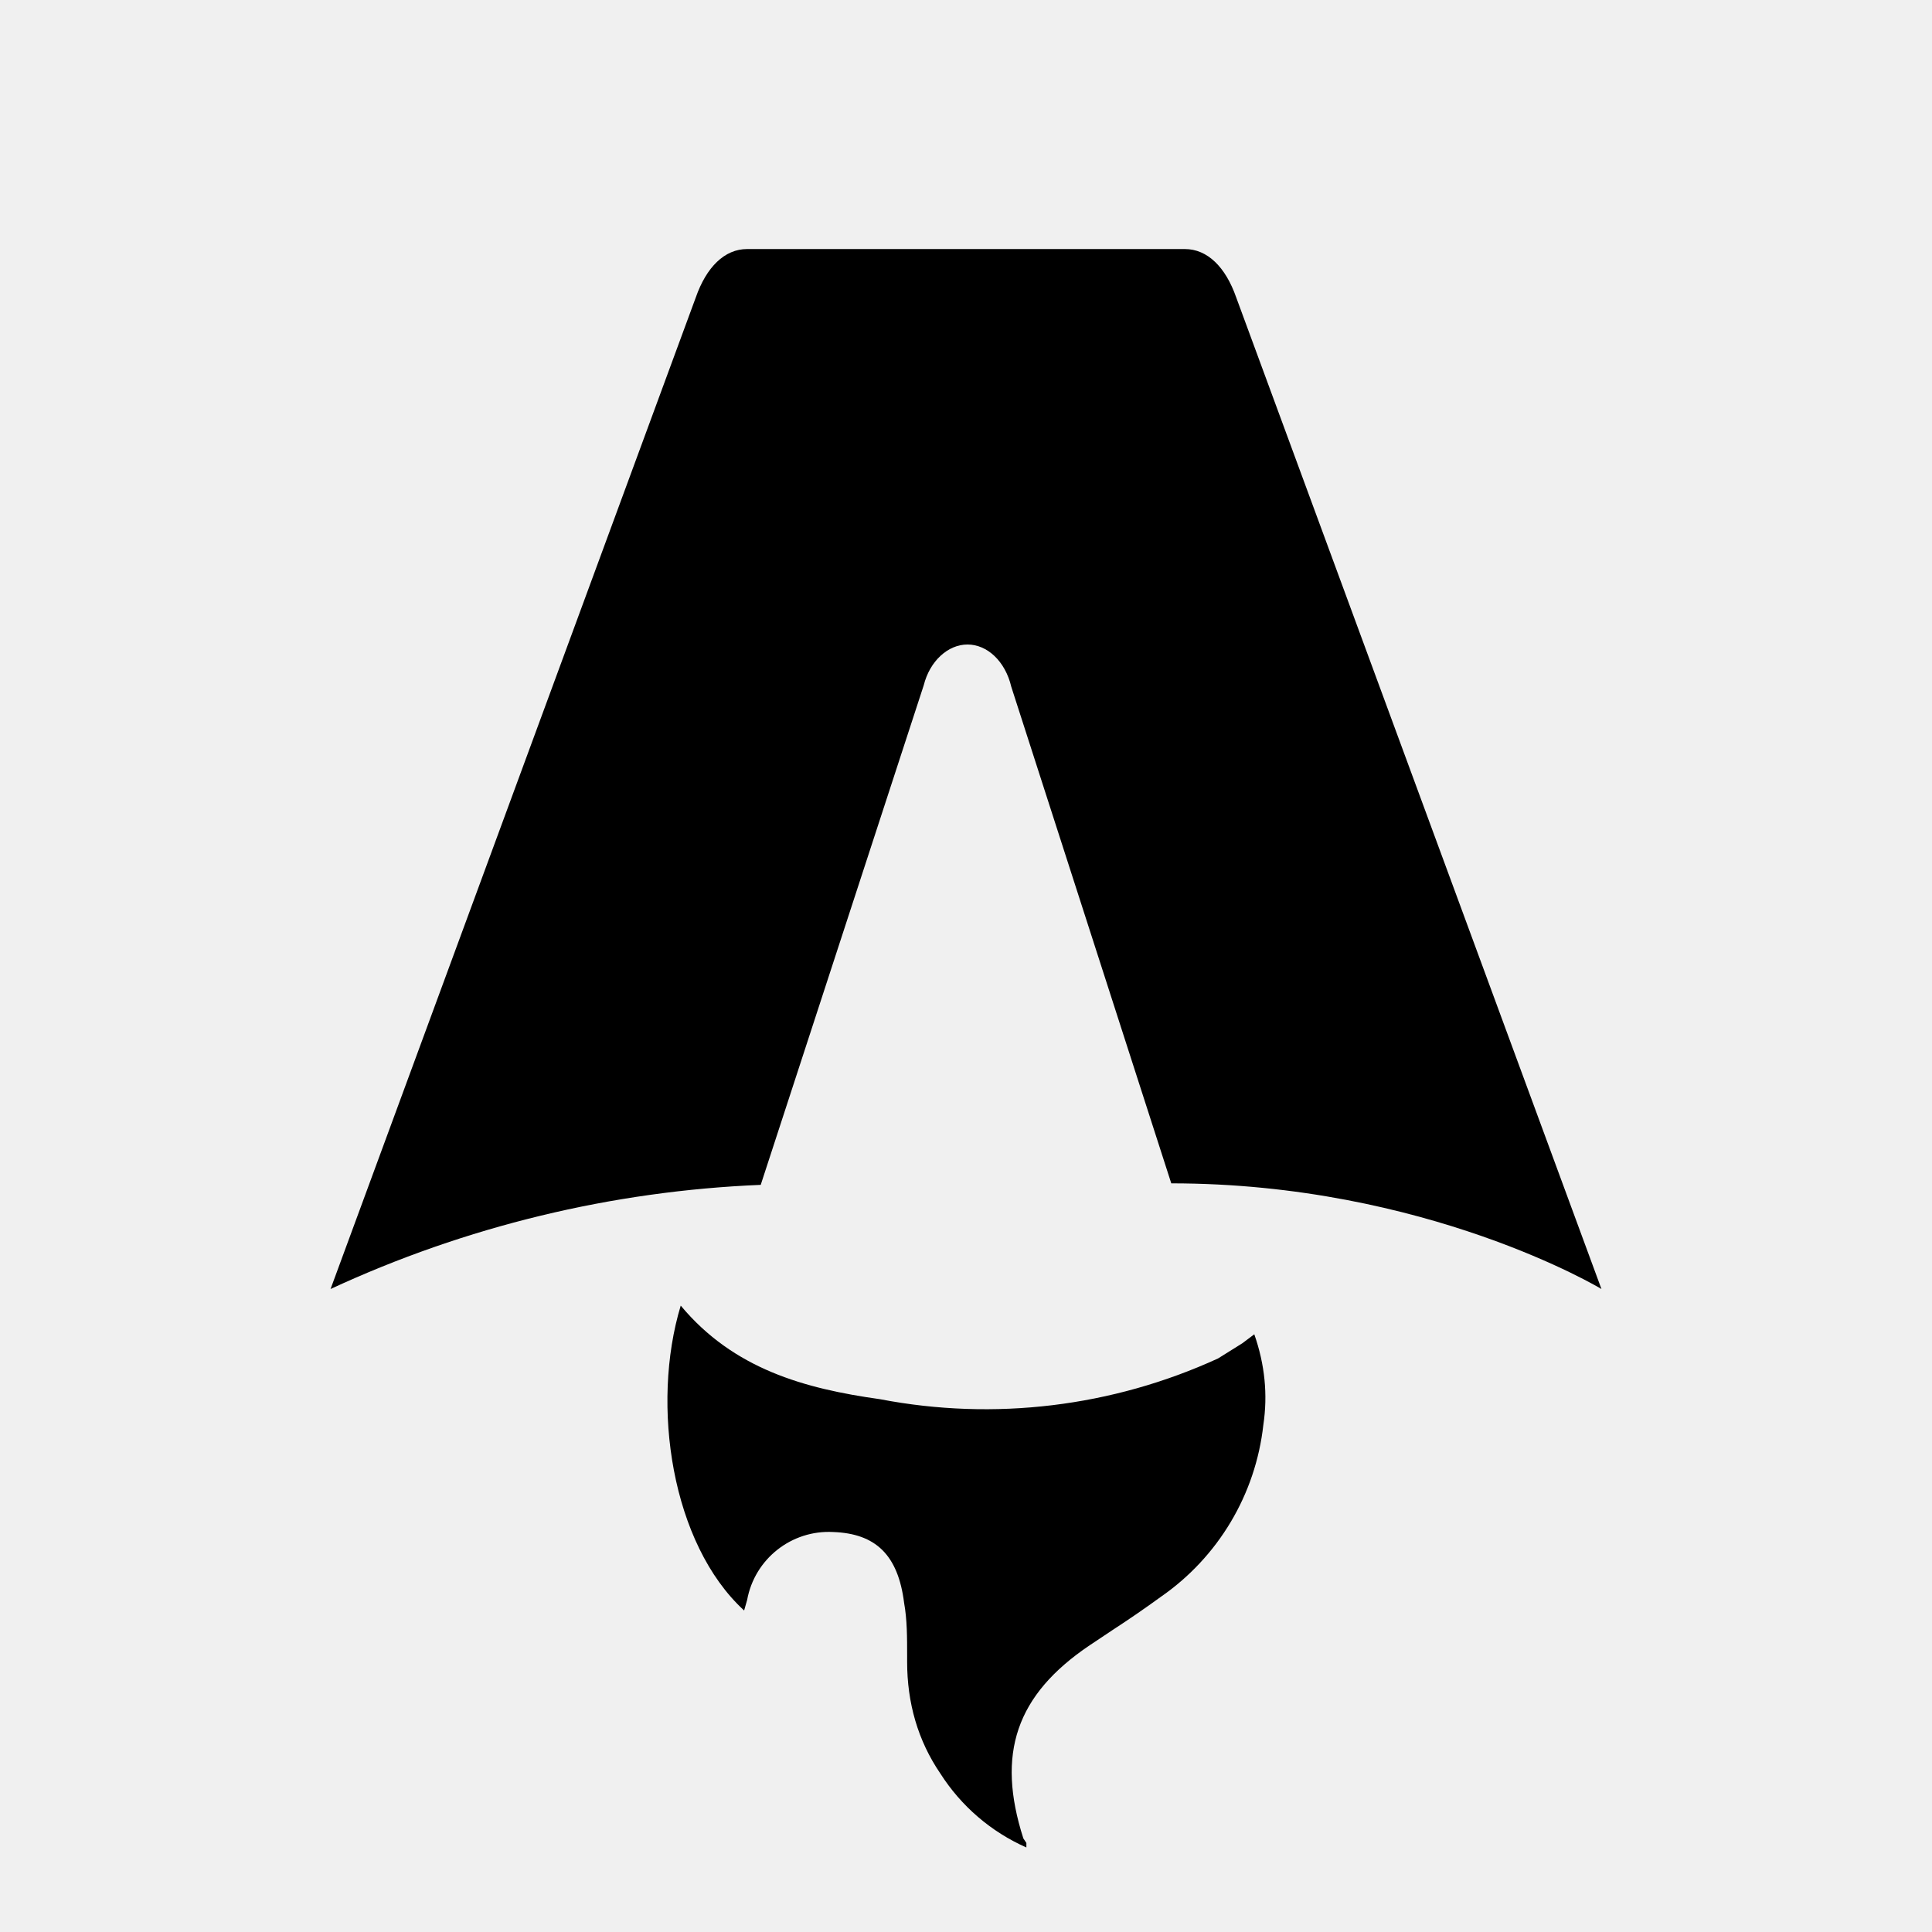
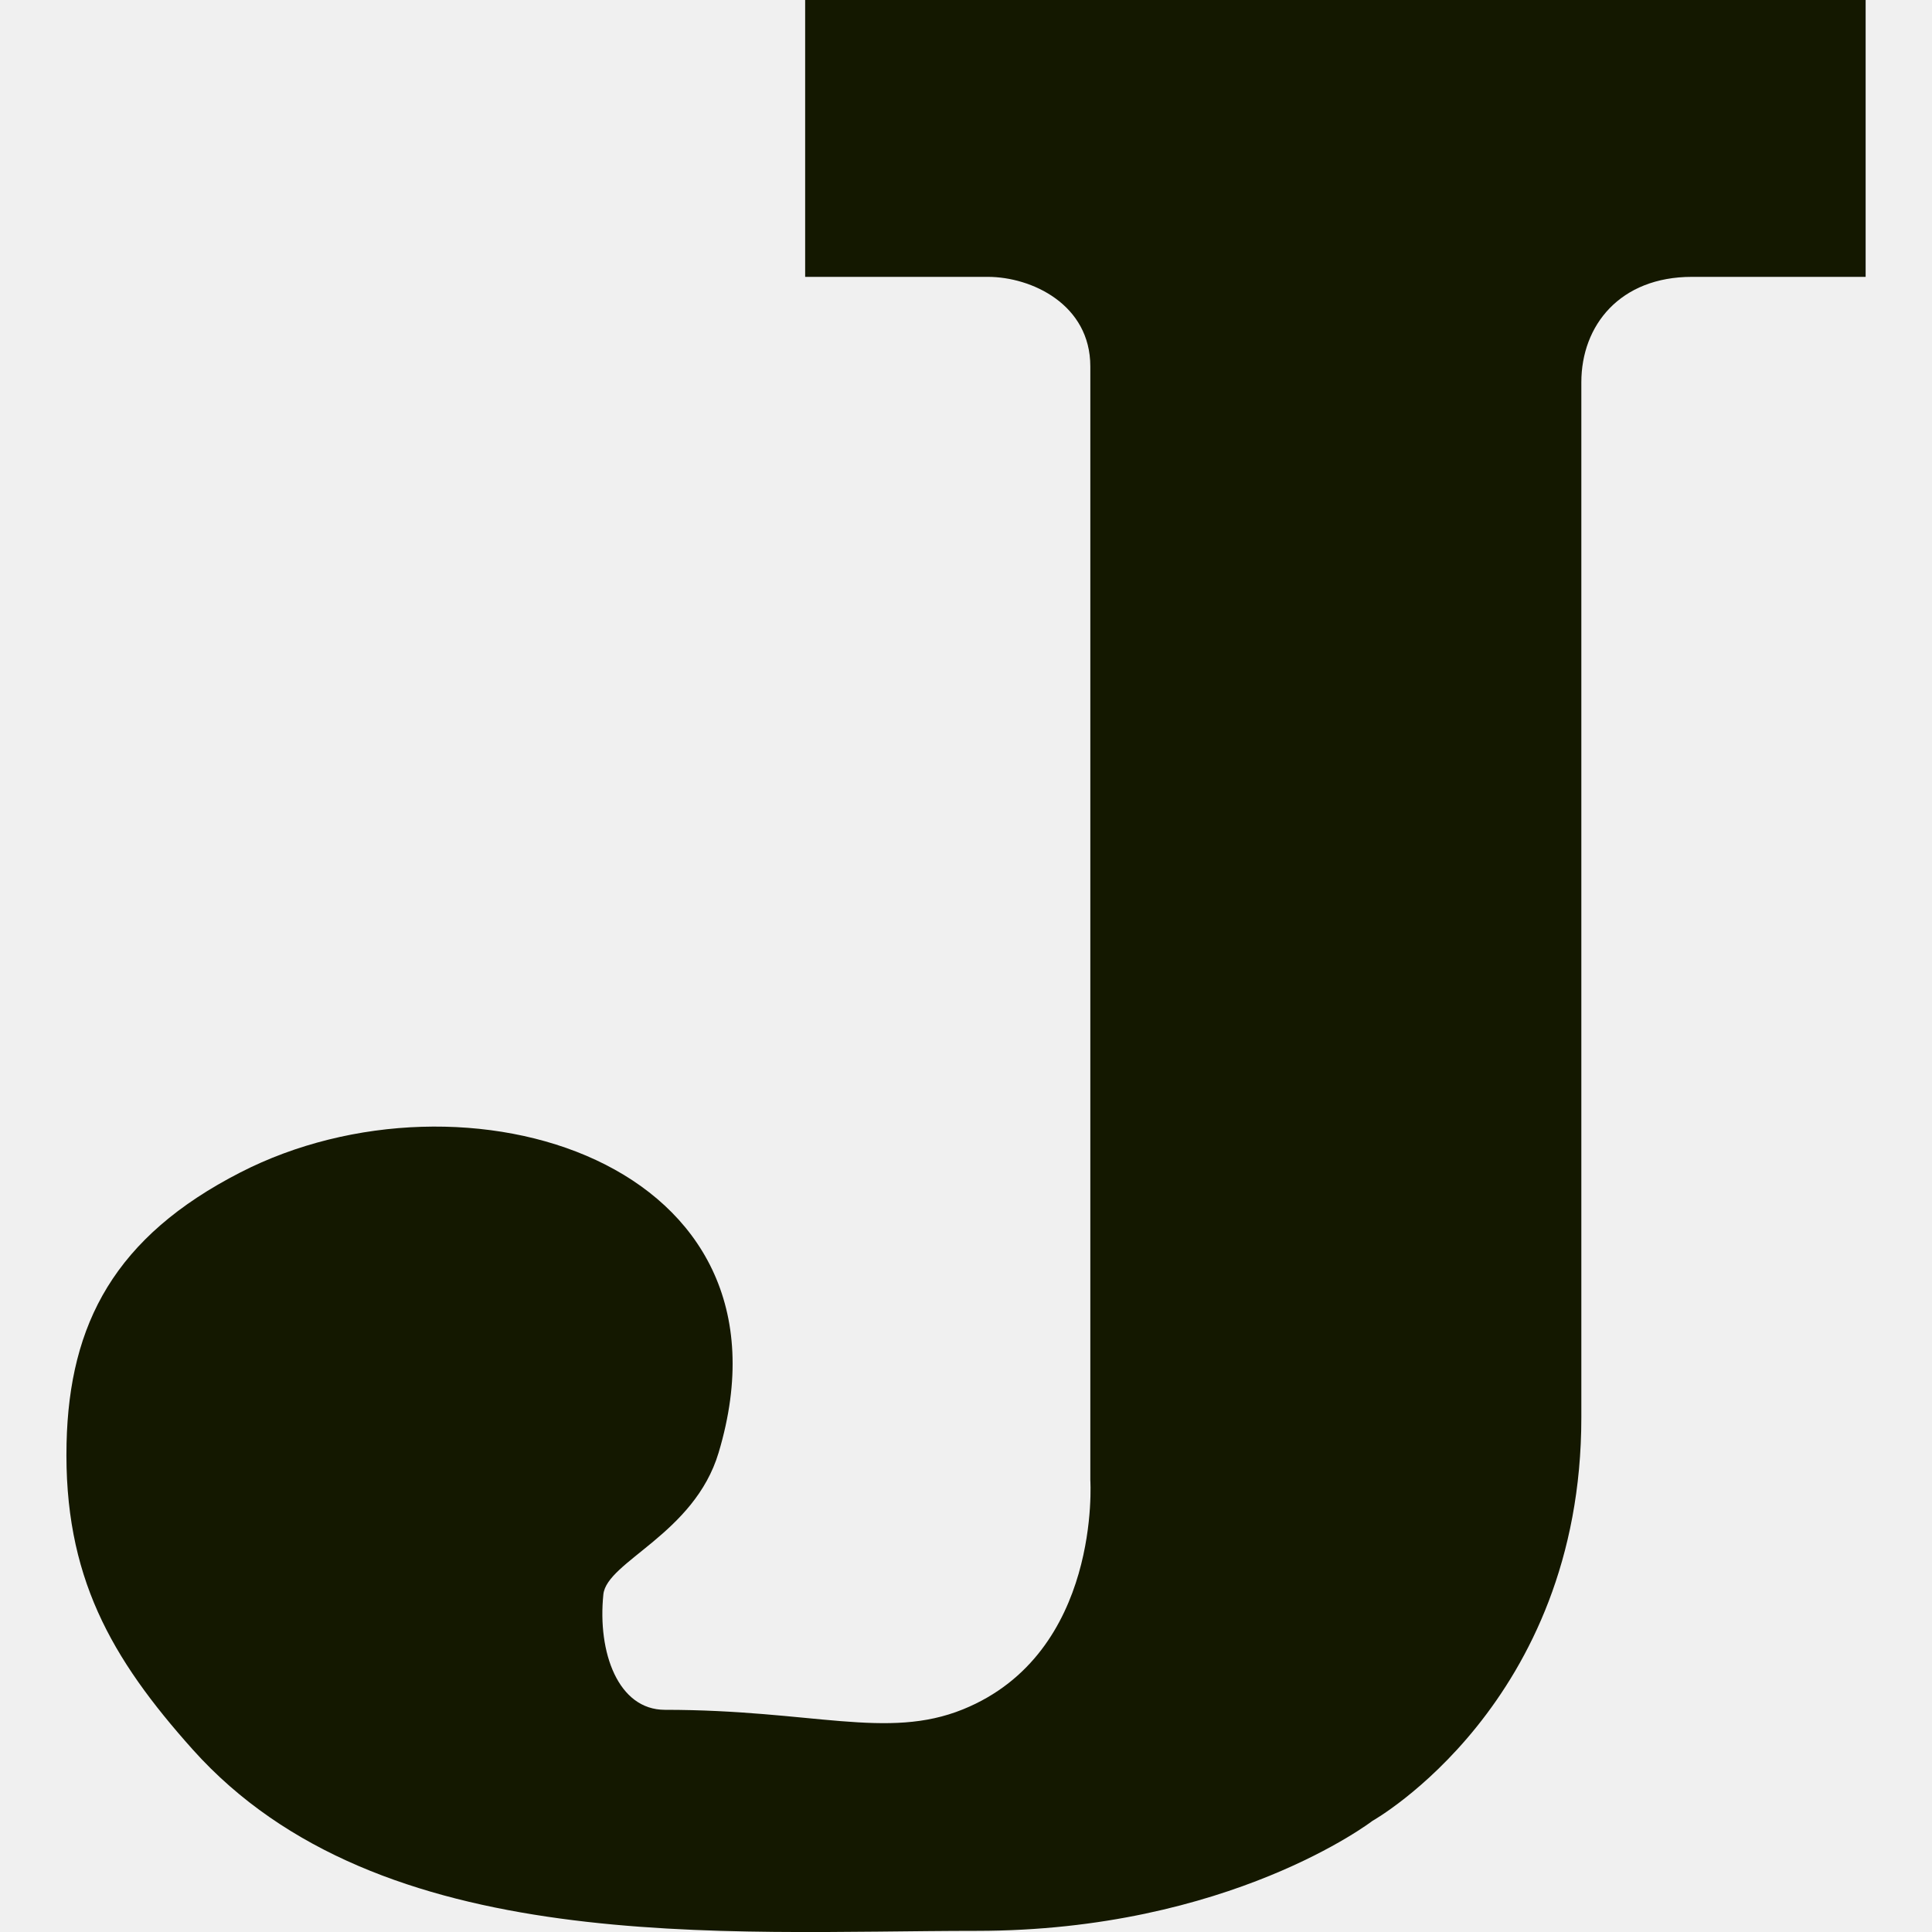
- <svg xmlns="http://www.w3.org/2000/svg" fill="none" viewBox="0 0 128 128">
-   <path d="M50.4 78.5a75.1 75.1 0 0 0-28.5 6.9l24.2-65.7c.7-2 1.9-3.2 3.4-3.2h29c1.5 0 2.7 1.2 3.4 3.2l24.2 65.7s-11.6-7-28.5-7L67 45.5c-.4-1.7-1.6-2.8-2.9-2.8-1.3 0-2.5 1.1-2.9 2.7L50.4 78.5Zm-1.1 28.2Zm-4.2-20.2c-2 6.6-.6 15.8 4.2 20.2a17.5 17.5 0 0 1 .2-.7 5.5 5.5 0 0 1 5.7-4.5c2.8.1 4.3 1.5 4.7 4.7.2 1.1.2 2.3.2 3.5v.4c0 2.7.7 5.2 2.2 7.4a13 13 0 0 0 5.7 4.9v-.3l-.2-.3c-1.8-5.6-.5-9.5 4.4-12.8l1.5-1a73 73 0 0 0 3.2-2.2 16 16 0 0 0 6.8-11.4c.3-2 .1-4-.6-6l-.8.6-1.6 1a37 37 0 0 1-22.4 2.7c-5-.7-9.7-2-13.2-6.2Z" />
+ <svg xmlns="http://www.w3.org/2000/svg" width="20" height="20" viewBox="0 0 20 20" fill="none">
+   <g clip-path="url(#clip0_1_13)">
+     <path d="M8.335 0H19.313V2.866H17.515C16.769 2.866 16.37 3.369 16.37 3.957V14.674C16.37 17.636 14.207 18.85 14.207 18.85C14.207 18.85 12.728 19.988 10.111 19.988C7.494 19.988 3.93 20.273 1.995 18.111C1.149 17.165 0.658 16.314 0.689 14.941C0.717 13.7 1.19 12.802 2.488 12.137C4.801 10.95 8.345 12.016 7.439 15.038C7.187 15.88 6.282 16.163 6.246 16.505C6.184 17.107 6.399 17.7 6.883 17.7C8.412 17.7 9.182 18.014 9.969 17.695C11.404 17.113 11.287 15.322 11.287 15.322V3.793C11.287 3.152 10.68 2.866 10.225 2.866H8.335V0Z" fill="none" />
+   </g>
+   <defs>
+     <clipPath id="clip0_1_13">
+       <rect width="20" height="20" fill="none" />
+     </clipPath>
+   </defs>
  <style>
-         path { fill: #000; }
-         @media (prefers-color-scheme: dark) {
-             path { fill: #FFF; }
-         }
-     </style>
+     path {
+       fill: #141800
+     }
+ 
+     @media (prefers-color-scheme:dark) {
+       path {
+         fill: #fff
+       }
+     }
+   </style>
</svg>
